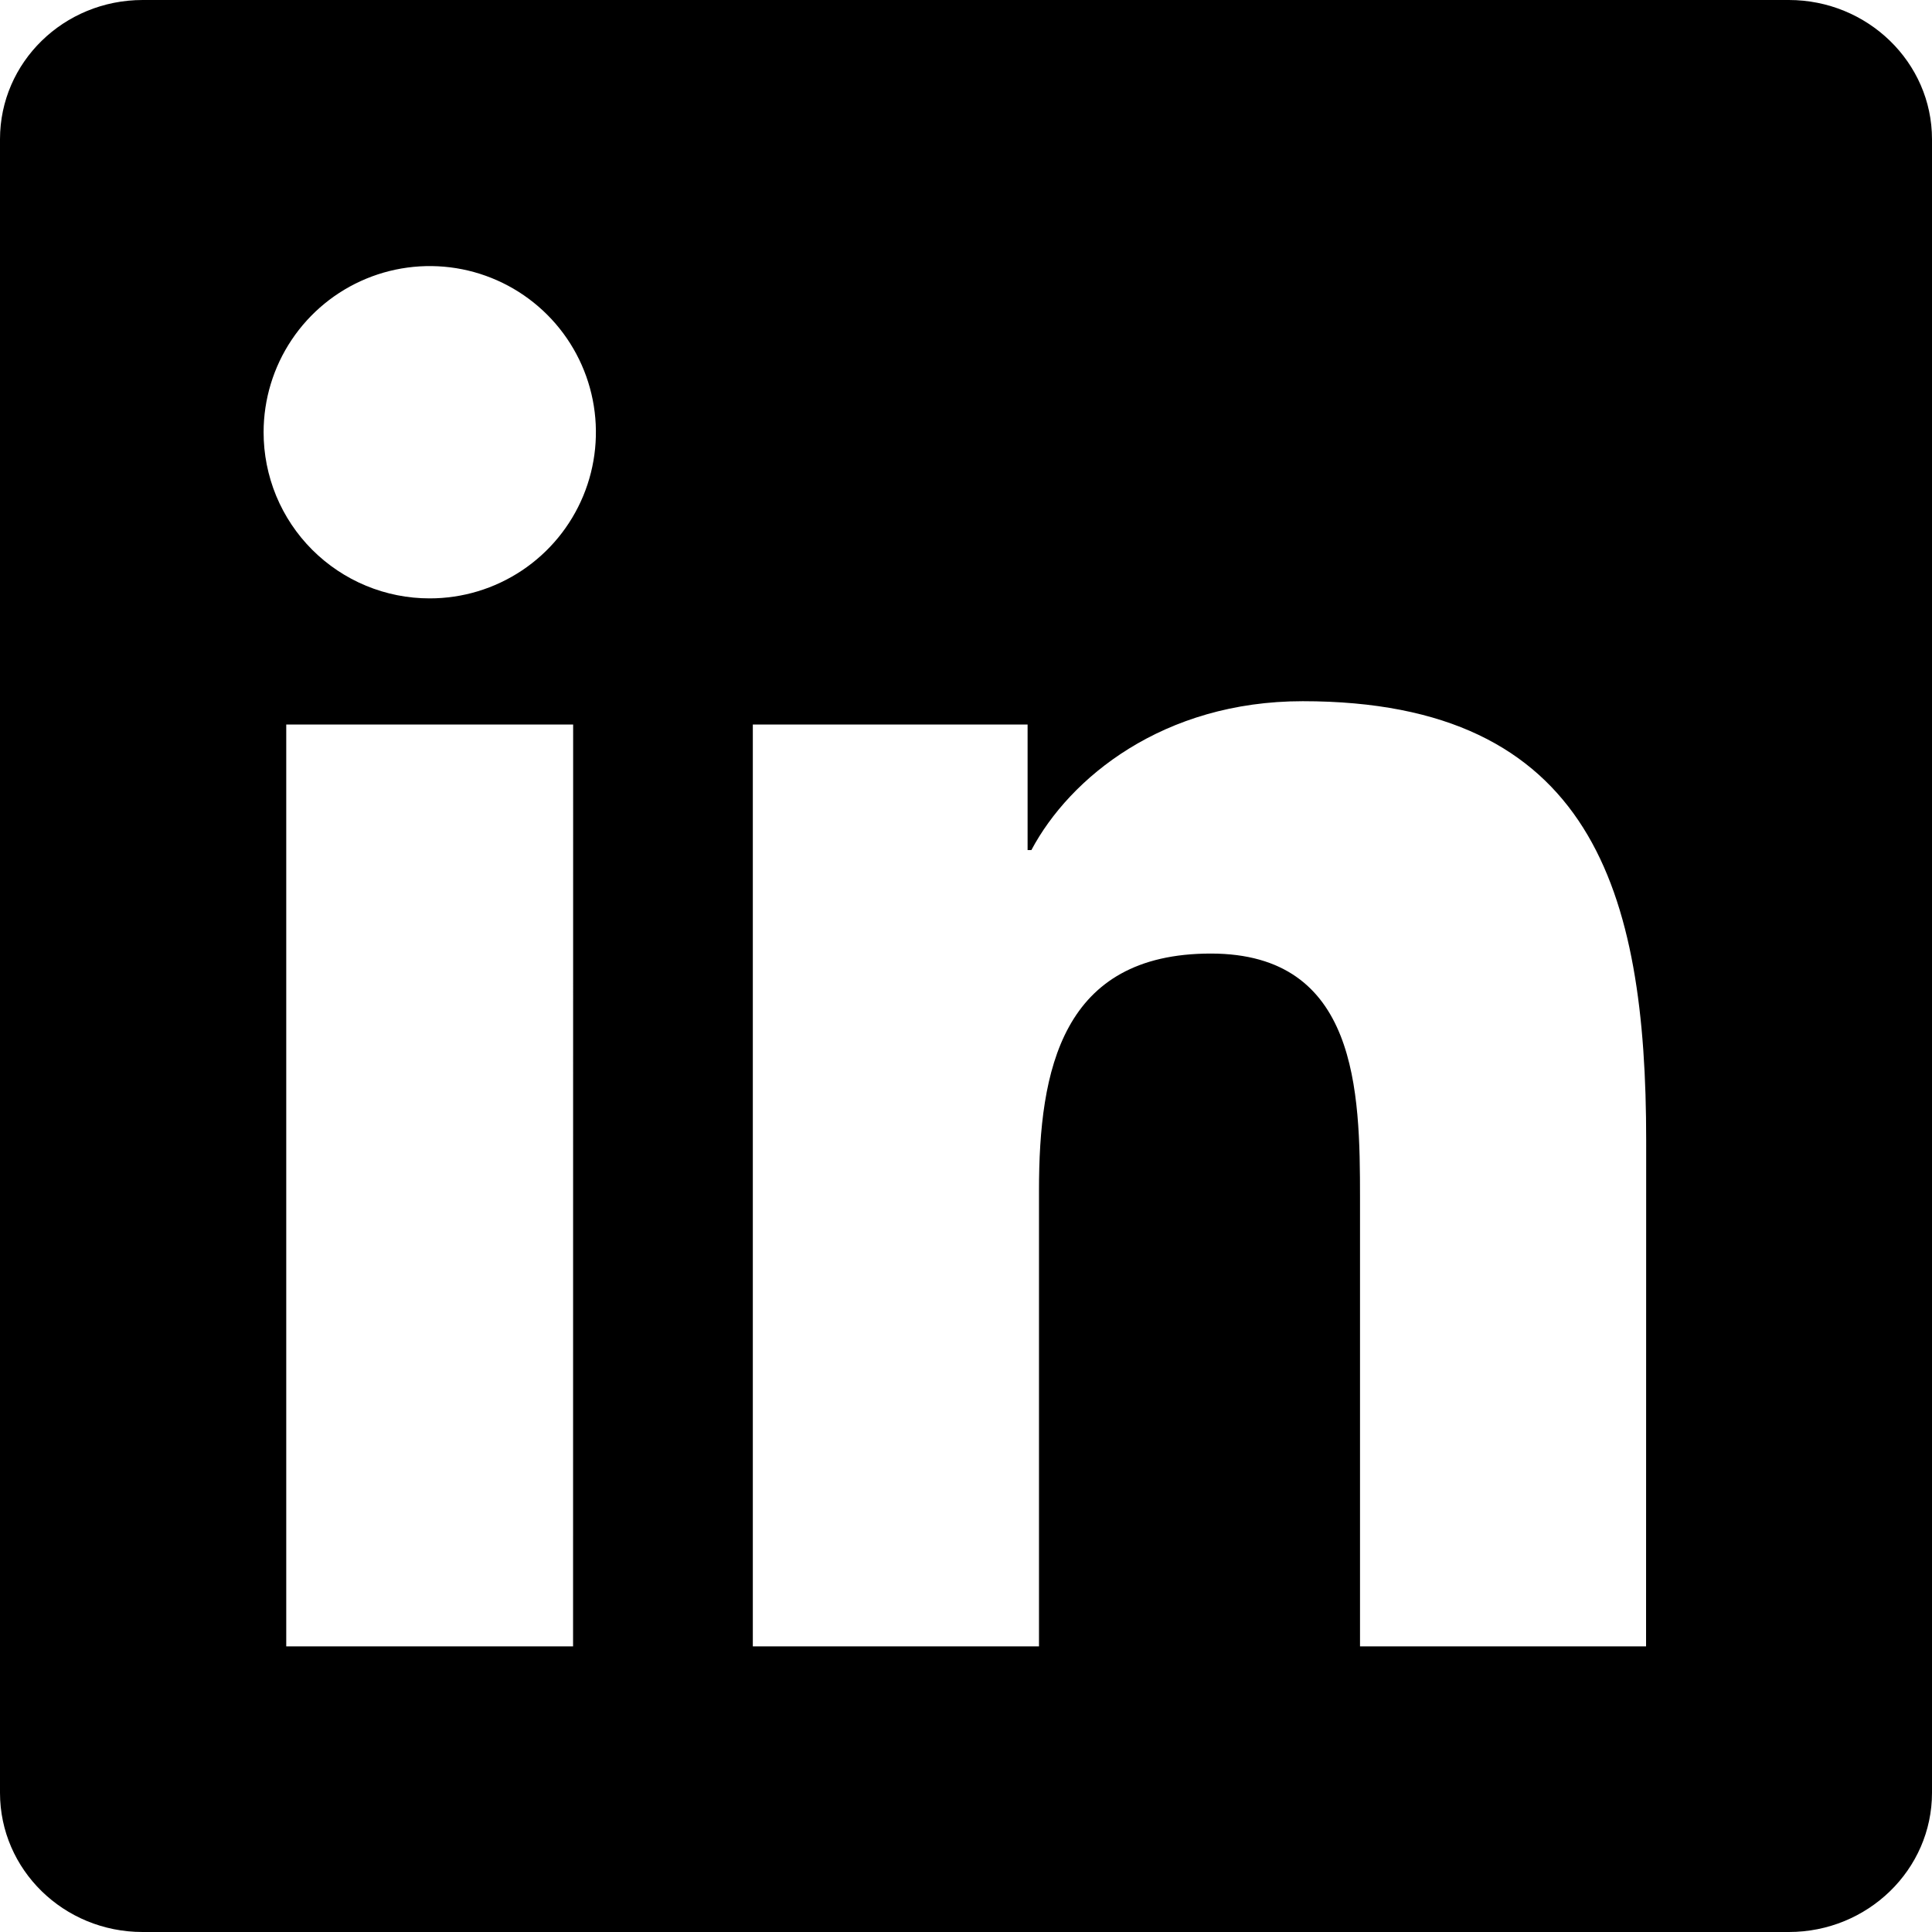
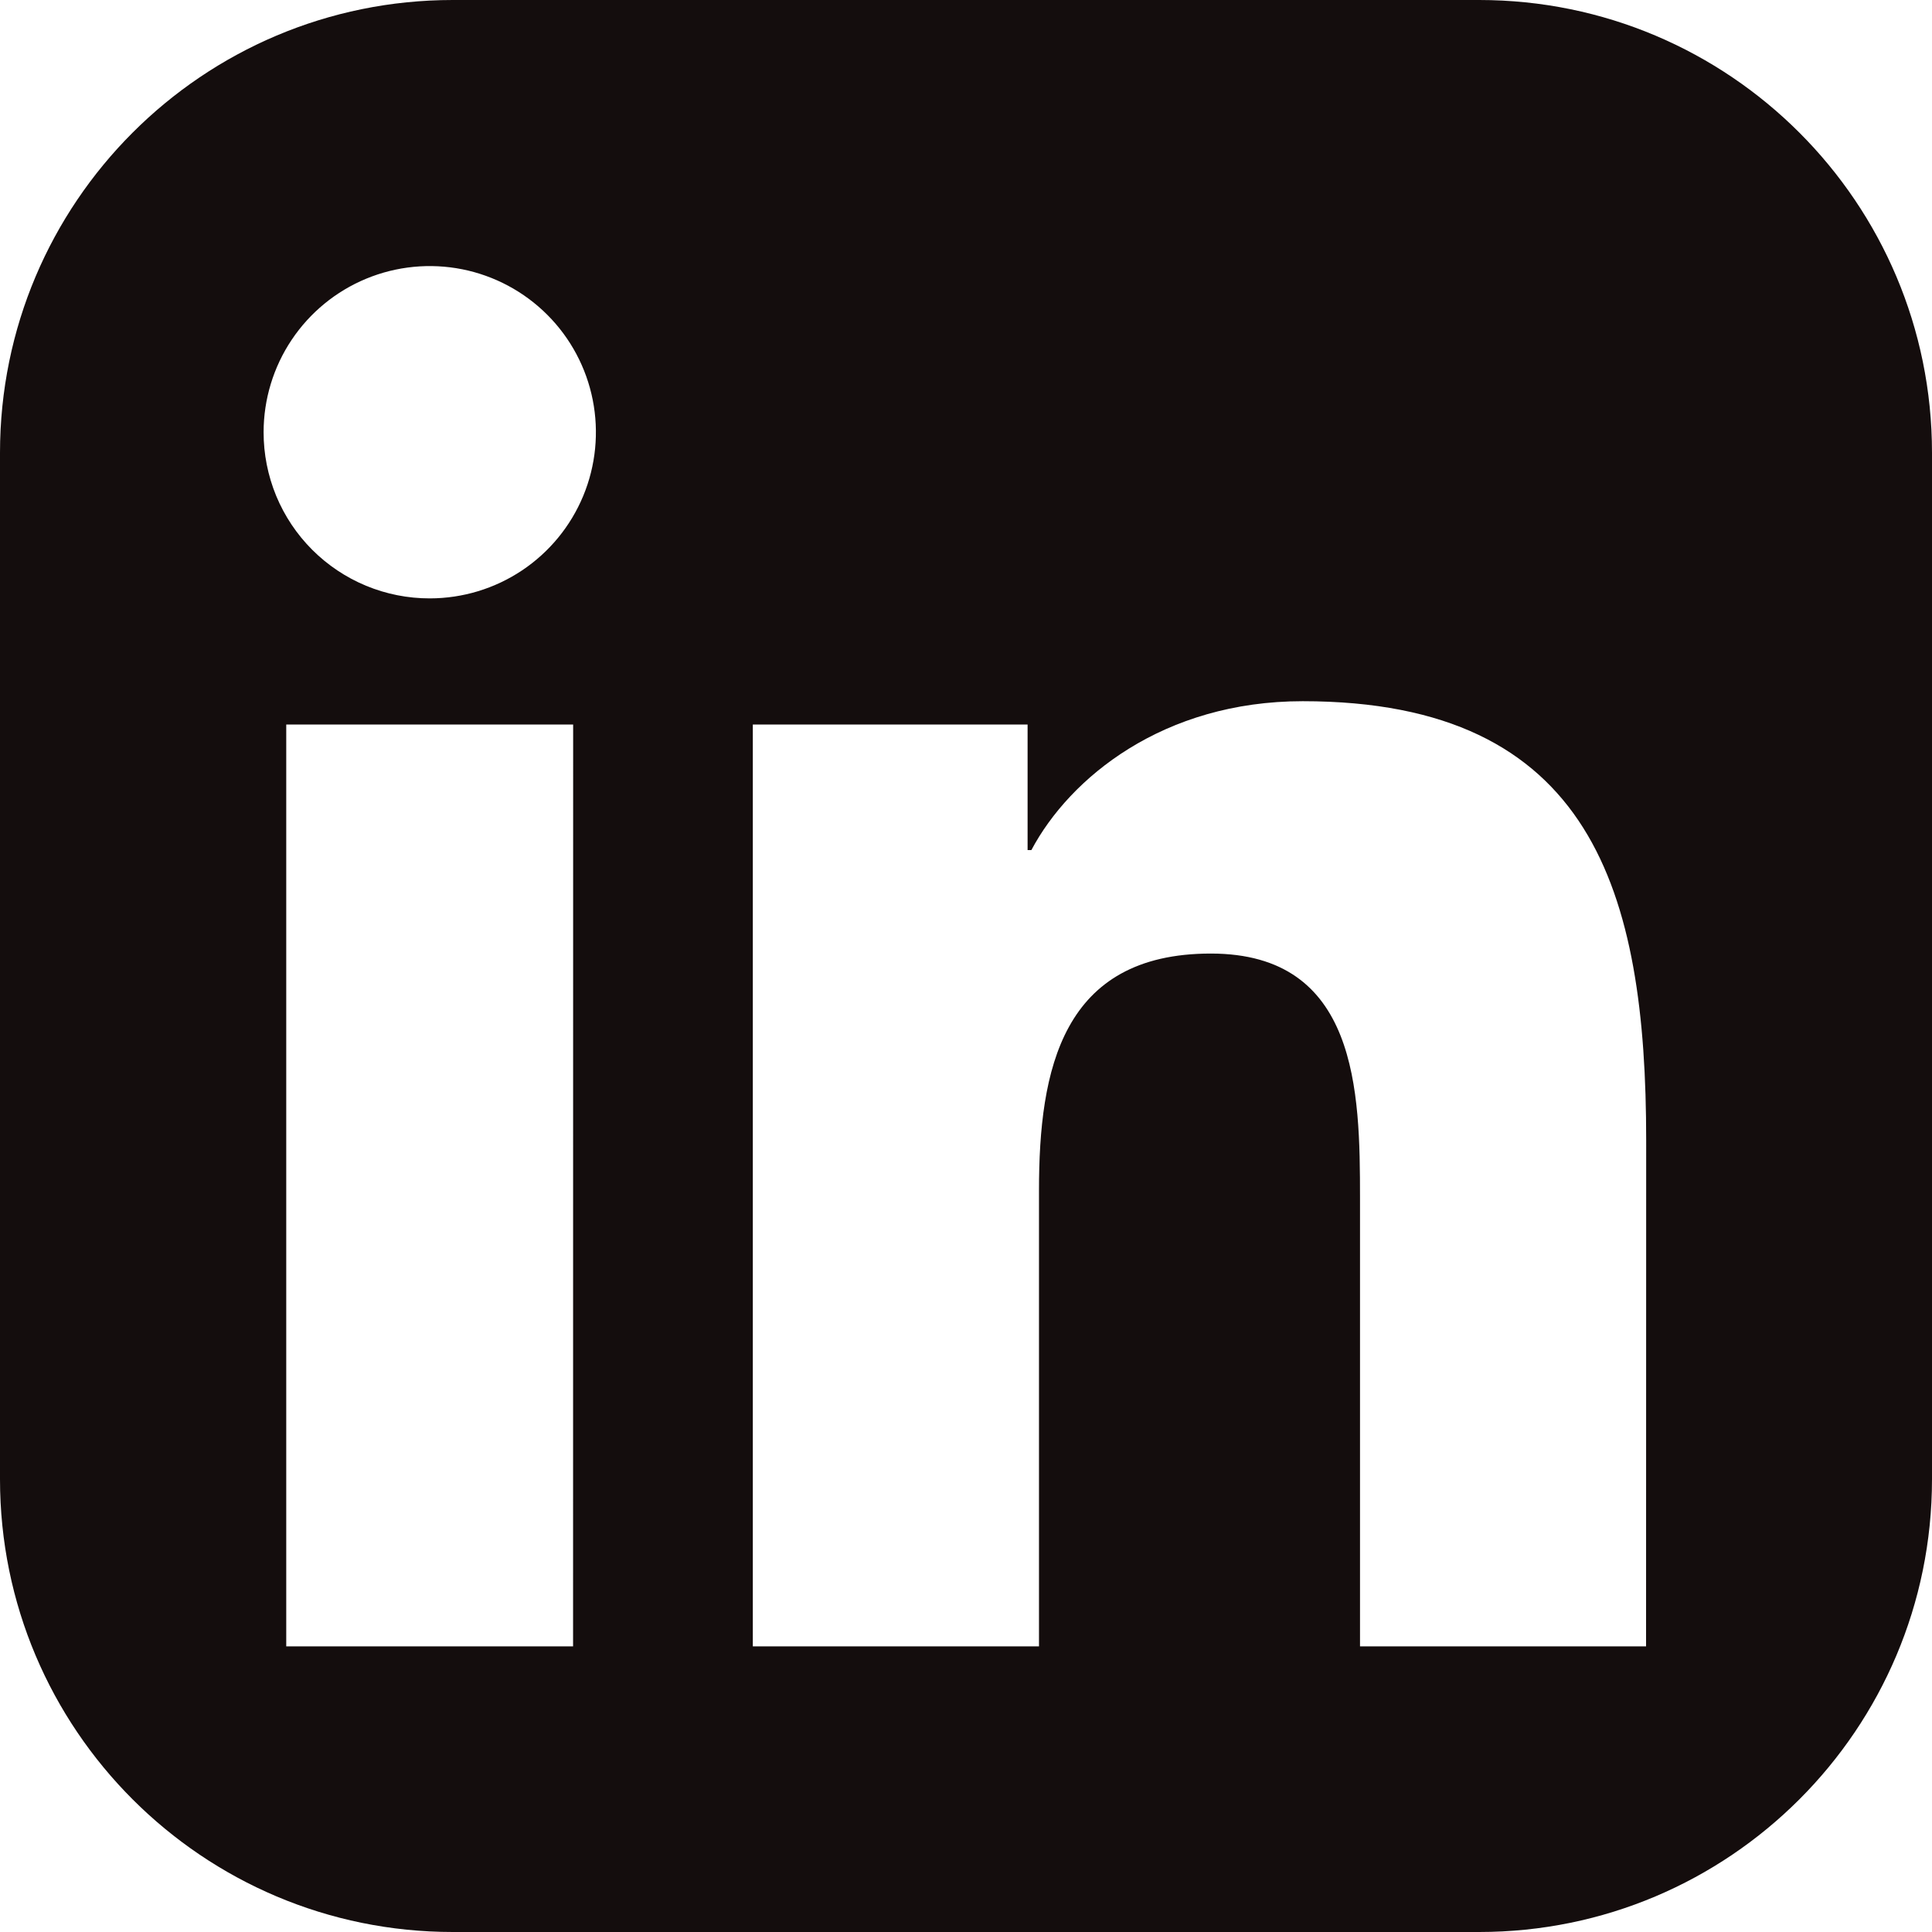
<svg xmlns="http://www.w3.org/2000/svg" width="50" height="50" viewBox="0 0 50 50" fill="none">
-   <path d="M42.6 42.608H35.197V31.006C35.197 28.239 35.142 24.678 31.336 24.678C27.478 24.678 26.889 27.689 26.889 30.803V42.608H19.483V18.75H26.594V22H26.692C27.686 20.128 30.103 18.147 33.714 18.147C41.214 18.147 42.603 23.086 42.603 29.514L42.6 42.608ZM11.122 15.486C10.557 15.487 9.997 15.376 9.475 15.16C8.953 14.944 8.479 14.627 8.079 14.227C7.68 13.828 7.363 13.353 7.147 12.831C6.932 12.308 6.821 11.748 6.822 11.183C6.823 10.333 7.075 9.502 7.548 8.795C8.021 8.088 8.693 7.537 9.479 7.212C10.265 6.887 11.13 6.803 11.964 6.969C12.798 7.136 13.564 7.546 14.165 8.148C14.766 8.749 15.175 9.516 15.34 10.35C15.505 11.184 15.42 12.049 15.094 12.834C14.768 13.62 14.216 14.291 13.509 14.763C12.801 15.235 11.97 15.487 11.119 15.486M14.831 42.608H7.408V18.75H14.833L14.831 42.608ZM46.306 0H3.694C1.65 0 0 1.611 0 3.603V46.397C0 48.389 1.65 50 3.689 50H46.297C48.333 50 50 48.389 50 46.397V3.603C50 1.614 48.333 0 46.294 0H46.306Z" fill="black" />
+   <path fill-rule="evenodd" clip-rule="evenodd" d="M11.719 0H38.281C44.753 0 50 5.247 50 11.719V38.281C50 44.753 44.753 50 38.281 50H11.719C5.247 50 0 44.753 0 38.281V11.719C0 5.247 5.247 0 11.719 0ZM11.122 15.486C10.557 15.487 9.997 15.376 9.475 15.16C8.953 14.944 8.479 14.627 8.079 14.227C7.68 13.828 7.363 13.353 7.147 12.831C6.932 12.308 6.821 11.748 6.822 11.183C6.823 10.333 7.075 9.502 7.548 8.795C8.021 8.088 8.693 7.537 9.479 7.212C10.265 6.887 11.13 6.803 11.964 6.969C12.798 7.136 13.564 7.546 14.165 8.148C14.766 8.749 15.175 9.516 15.34 10.35C15.505 11.184 15.42 12.049 15.094 12.834C14.768 13.62 14.216 14.291 13.509 14.763C12.803 15.234 11.975 15.485 11.127 15.486L11.122 15.486ZM14.831 42.608H7.408V18.75H14.833L14.831 42.608ZM35.197 42.608H42.6L42.603 29.514C42.603 23.086 41.214 18.147 33.714 18.147C30.103 18.147 27.686 20.128 26.692 22H26.594V18.75H19.483V42.608H26.889V30.803C26.889 27.689 27.478 24.678 31.336 24.678C35.142 24.678 35.197 28.239 35.197 31.006V42.608Z" fill="#140D0D" />
</svg>
